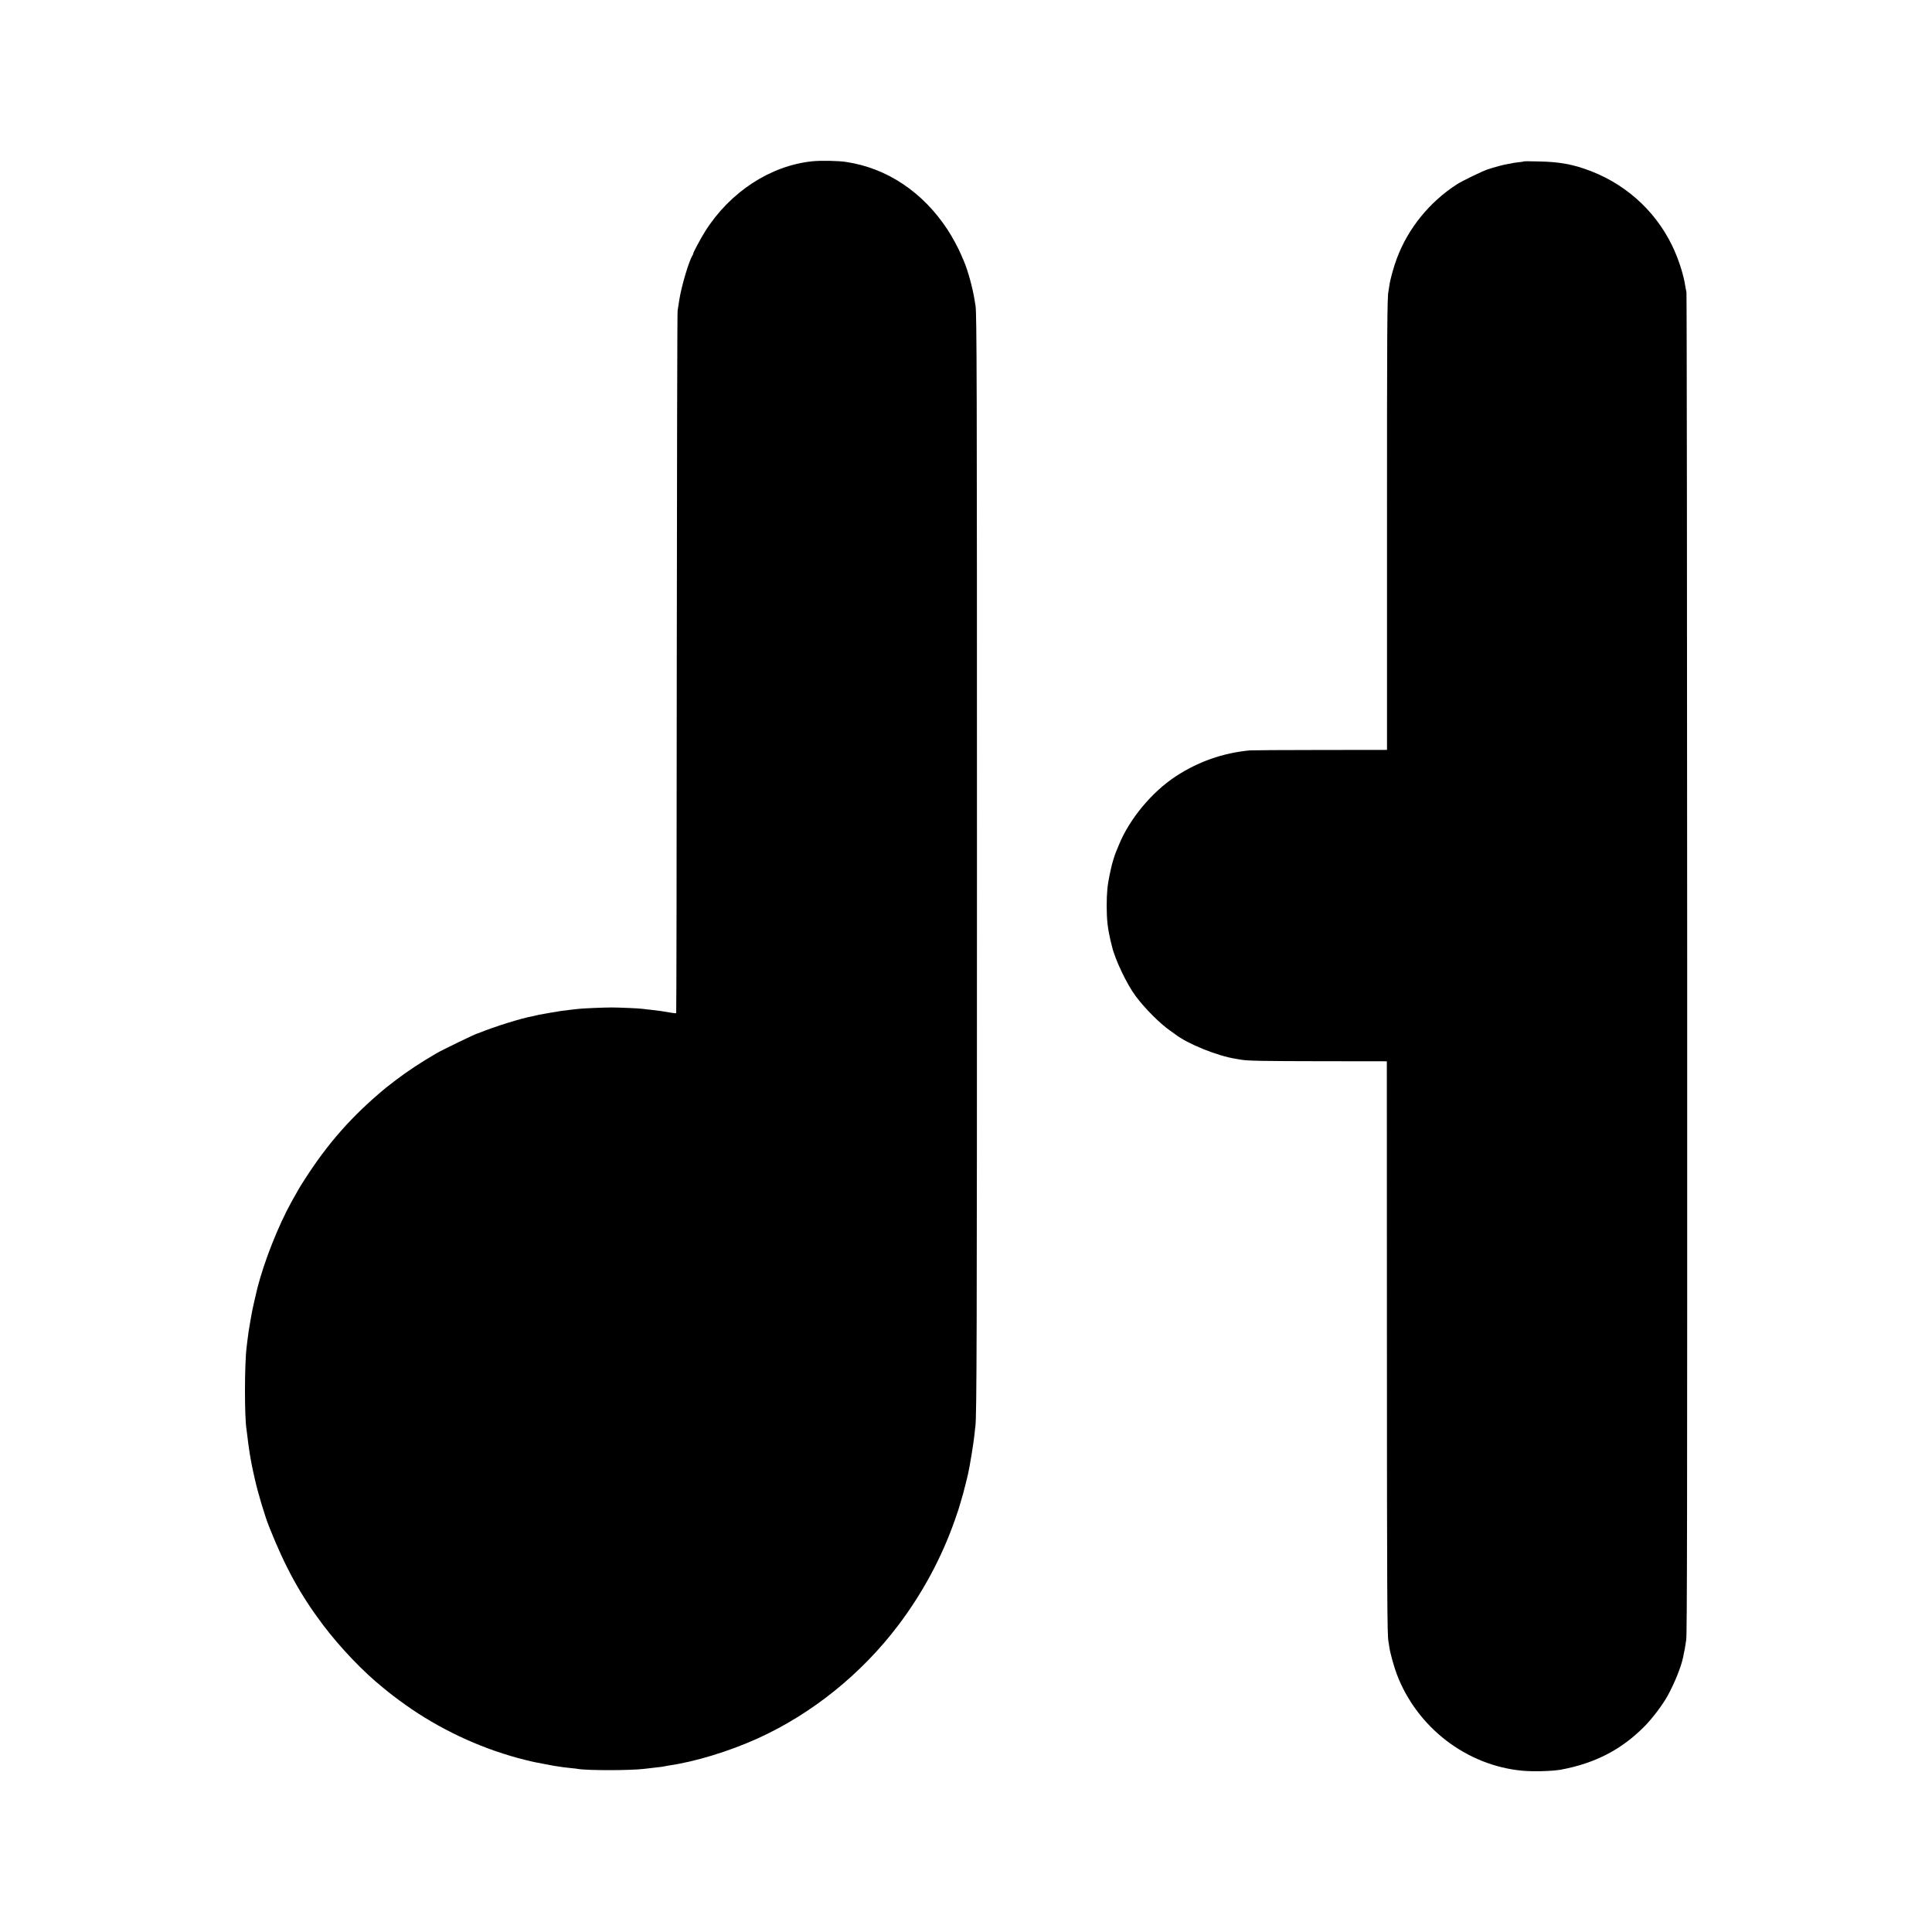
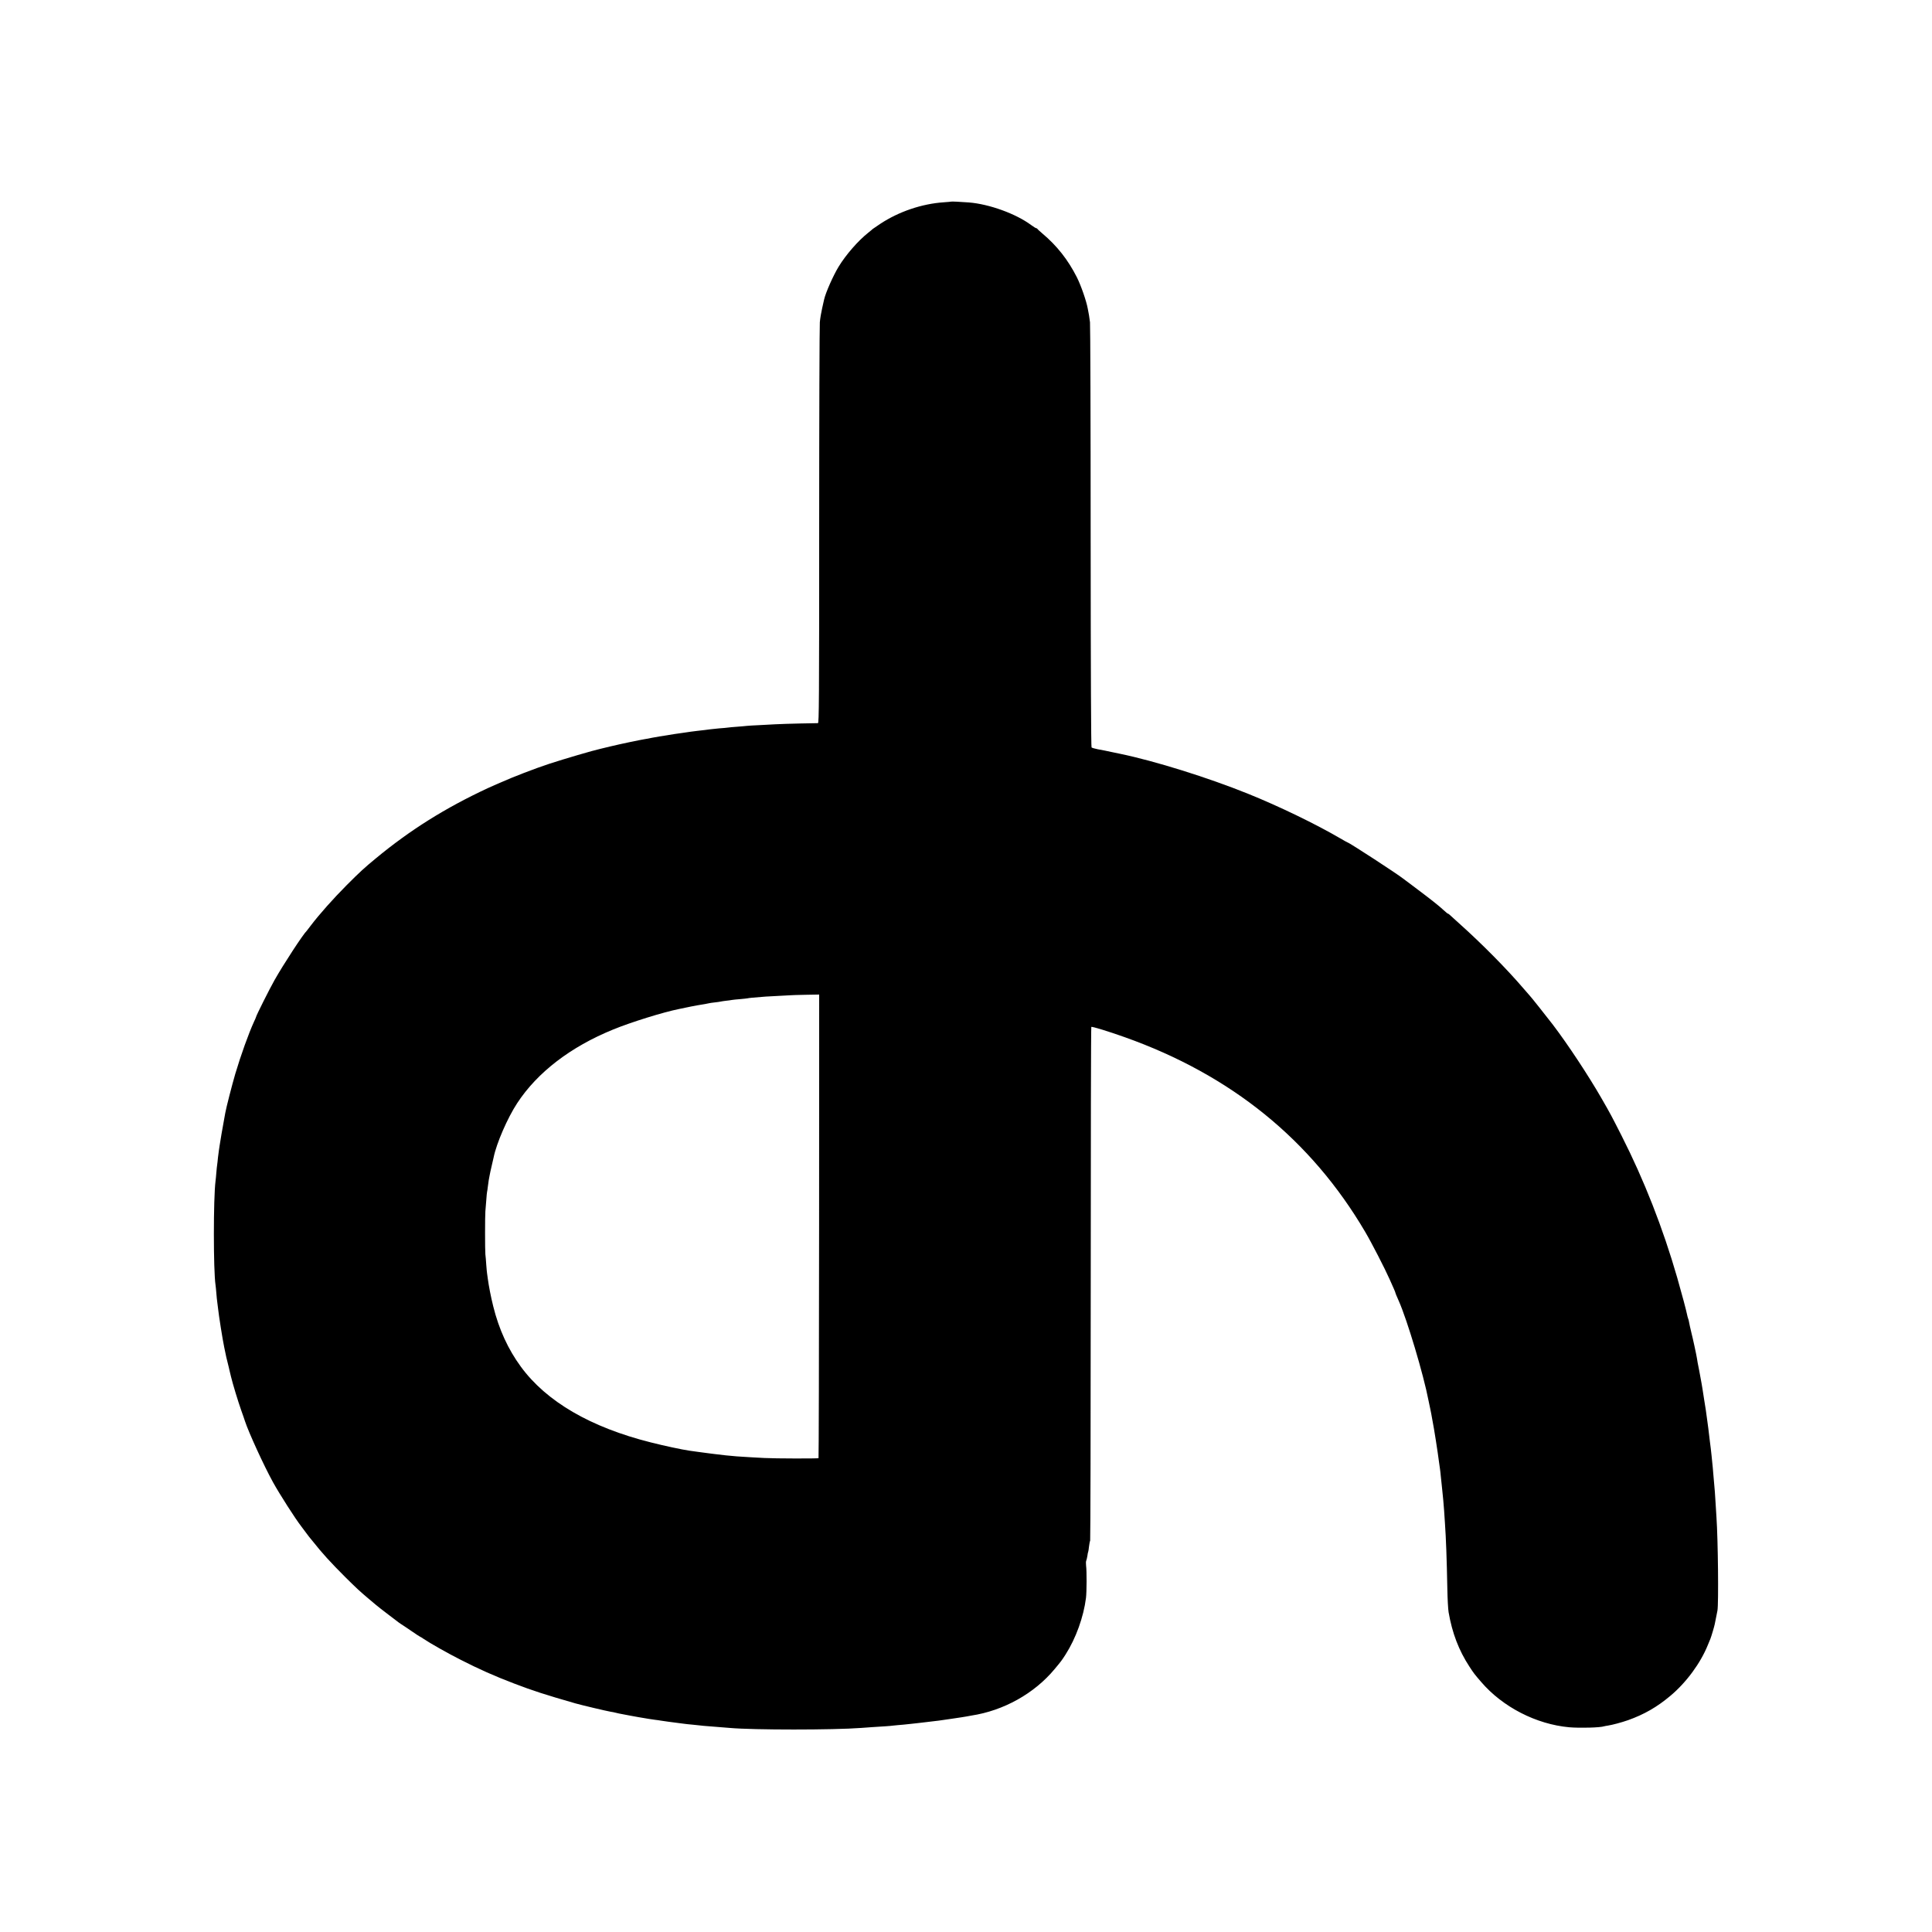
- <svg xmlns="http://www.w3.org/2000/svg" version="1.0" width="2362pt" height="2362pt" viewBox="0 0 2362 2362" preserveAspectRatio="xMidYMid meet">
-   <g transform="translate(0,2362) scale(0.1,-0.1)" fill="#000000" stroke="none">
-     <path d="M9930 21648 c-511 -53 -1003 -374 -1307 -853 -53 -84 -156 -275 -147 -275 2 0 -2 -10 -10 -22 -44 -71 -134 -373 -161 -543 -8 -49 -17 -110 -21 -135 -4 -25 -8 -1966 -10 -4313 -1 -2348 -4 -4271 -7 -4273 -3 -3 -31 -1 -63 5 -103 18 -163 27 -259 37 -33 3 -71 7 -85 10 -38 6 -284 17 -385 17 -96 0 -350 -11 -400 -17 -16 -2 -57 -7 -90 -10 -100 -11 -135 -16 -255 -37 -63 -12 -126 -23 -140 -25 -14 -3 -33 -7 -42 -10 -10 -3 -30 -7 -45 -10 -127 -22 -459 -126 -638 -199 -11 -5 -23 -9 -26 -9 -21 -3 -435 -203 -504 -244 -195 -114 -350 -216 -500 -330 -54 -42 -108 -83 -120 -93 -413 -343 -706 -675 -991 -1120 -61 -95 -74 -117 -159 -270 -162 -292 -334 -726 -419 -1059 -18 -71 -65 -280 -70 -315 -4 -22 -13 -76 -21 -120 -13 -75 -19 -111 -31 -210 -2 -22 -6 -56 -9 -75 -26 -202 -27 -863 -1 -1007 2 -10 7 -49 11 -87 4 -38 9 -79 11 -90 2 -12 5 -37 8 -56 8 -62 37 -223 53 -290 8 -36 16 -72 18 -80 38 -171 122 -452 175 -585 195 -492 381 -831 657 -1198 211 -279 491 -573 732 -767 24 -19 58 -47 75 -61 54 -44 188 -143 281 -206 420 -284 898 -498 1385 -619 55 -13 98 -24 120 -28 14 -2 70 -13 125 -24 88 -18 131 -25 225 -38 14 -2 54 -6 90 -10 36 -3 73 -8 83 -10 114 -21 654 -20 817 1 45 6 122 15 180 21 25 2 52 6 60 9 8 2 33 6 55 10 322 46 740 174 1085 330 665 301 1271 789 1722 1385 299 396 532 830 693 1290 20 58 38 112 41 120 2 8 15 53 30 100 14 47 27 92 29 100 21 78 45 177 59 235 22 94 72 403 80 490 4 39 8 84 11 100 16 130 19 1058 19 6895 0 5900 -2 6724 -18 6806 -3 12 -7 39 -10 60 -25 157 -83 369 -133 484 -9 19 -22 51 -30 70 -33 80 -109 221 -167 310 -302 461 -741 755 -1241 830 -96 15 -312 19 -415 8z" />
-     <path d="M18629 21647 c-2 -3 -32 -8 -66 -11 -35 -4 -68 -8 -75 -11 -7 -2 -31 -7 -53 -10 -48 -7 -168 -39 -250 -67 -75 -26 -302 -137 -371 -180 -335 -215 -600 -540 -737 -909 -39 -104 -81 -256 -91 -329 -3 -25 -8 -56 -11 -70 -16 -80 -18 -435 -18 -2896 l0 -2712 -816 -1 c-449 0 -836 -3 -861 -5 -328 -31 -631 -137 -908 -319 -292 -192 -565 -522 -693 -837 -16 -41 -34 -84 -39 -95 -10 -22 -48 -145 -54 -179 -3 -11 -12 -52 -20 -91 -27 -127 -36 -224 -36 -385 0 -163 13 -274 46 -415 8 -33 16 -67 19 -76 36 -158 182 -463 287 -604 117 -157 296 -336 423 -425 27 -19 54 -39 60 -43 155 -120 516 -266 745 -302 25 -4 52 -9 60 -10 79 -15 278 -18 975 -19 l810 -1 1 -3440 c1 -3107 3 -3574 19 -3655 3 -13 7 -42 10 -65 11 -76 56 -238 92 -334 247 -650 851 -1115 1533 -1179 139 -13 369 -6 475 13 421 79 745 248 1027 536 96 99 217 260 277 369 84 154 163 349 187 464 21 98 27 133 39 216 11 79 13 1458 12 8275 -1 4499 -5 8191 -9 8205 -4 14 -9 43 -13 65 -21 145 -85 344 -161 500 -215 446 -603 785 -1080 944 -175 59 -322 82 -545 87 -102 3 -187 3 -190 1z" />
-   </g>
+ <svg xmlns="http://www.w3.org/2000/svg" version="1" width="3149.333" height="3149.333" viewBox="0 0 2362 2362">
+   <path d="M1162.8 246.5c-.2.1-4.1.5-8.8.8-26.9 1.8-55.2 11.4-77.9 26.4-4.7 3.1-8.8 5.9-9.1 6.2-.3.3-2.7 2.4-5.5 4.6-12.3 9.7-27.3 26.9-36.2 41.5-6.6 10.8-16 32-17.8 40.3-.2 1.2-1.3 6-2.4 10.7-1.1 4.7-2.4 12.3-2.8 17-.4 4.7-.8 116.8-.8 249.2 0 213.4-.2 240.8-1.5 240.9-.8 0-10.5.2-21.5.4s-24.9.7-31 1c-6 .3-15.3.8-20.5 1.1-5.2.2-11.3.6-13.5.8-2.2.3-7.8.7-12.5 1.1-4.7.3-9.6.8-11 1-1.4.2-6.3.7-11 1-4.7.4-9.4.9-10.5 1.1-1.1.2-4.2.6-7 .9-2.7.3-6.7.8-8.7 1-2.1.3-5.7.7-8 1-2.4.3-5.4.8-6.8 1-1.4.2-4.5.7-7 1-5 .7-7.9 1.1-16 2.5-3 .5-7.1 1.1-9 1.4-1.9.3-6 1-9 1.6-3 .7-6.8 1.4-8.5 1.6-7.1 1.2-29.2 5.8-42.5 9-5.8 1.4-11.2 2.7-12 2.9-8.7 1.9-44.2 12.3-62.5 18.3-17.1 5.6-44.9 16.3-59.3 22.8-2.9 1.3-5.4 2.4-5.6 2.4-.2 0-4.8 2.1-10.3 4.6-51.8 24.1-95 51.2-136.8 85.8-14.3 11.8-19.2 16.3-35.5 32.6-16.8 16.9-33.6 35.8-44 49.5-2.5 3.3-4.7 6.2-5 6.5-4.1 3.7-28.4 40.8-39.4 60.3-5.9 10.4-22.6 43.7-22.6 45.1 0 .3-1.1 2.9-2.5 5.8-6.5 14.2-16 40.6-22.9 63.8-3.9 13.4-11 40.9-12.2 47.7-.2 1.3-.6 3.5-.9 5-2.2 11.8-5.6 31.5-6 34.8-.3 2.2-.7 4.9-.9 6-.2 1.1-.7 4.9-1.1 8.5-.3 3.6-.8 7.6-1 9-.2 1.4-.7 5.6-1 9.5-.3 3.8-.7 8.5-1 10.4-2.7 21.1-2.7 109.4 0 127.1.2 1.4.7 5.9 1 10 .3 4.1.8 8.6 1 10 .2 1.4.6 5 1 8 1.1 10.2 5.6 38.4 7.6 48 1.1 5.2 2.3 10.6 2.5 12 .3 1.4 1 4.3 1.6 6.5.5 2.2 1.2 4.8 1.4 5.7.2 1 .6 2.6.8 3.5.3 1 1.1 4.7 2 8.3 2.1 8.8 8.7 30.5 12.6 41.5 1.8 4.9 3.8 10.8 4.5 13 4.5 13.7 23 54.2 34.2 74.5 8.3 15 27.3 44.7 34.7 54.2 1.2 1.5 3.7 4.8 5.6 7.5 1.9 2.6 3.7 5 4 5.3.3.3 2.3 2.7 4.5 5.5 11.4 14.4 21.4 25.4 39.5 43.5 13.5 13.4 17.8 17.4 28 26 3 2.5 7.2 6.1 9.5 8 2.2 1.9 9.4 7.5 16 12.5 6.6 4.9 12.2 9.2 12.5 9.5.3.3 1.3.9 2.2 1.5 1 .5 6.5 4.3 12.3 8.2 5.8 4 10.8 7.3 11.1 7.3.3 0 2.4 1.3 4.7 2.9 7.2 4.9 29.6 17.6 44.7 25.2 22.5 11.5 41.6 20 65.2 29 23.9 9.1 37.1 13.4 75.3 24.4 8.1 2.3 37.8 9.3 43 10.2 1.7.2 4.6.8 6.5 1.3 1.9.5 5.1 1.2 7 1.5 1.9.3 6.7 1.2 10.5 2 6.1 1.2 12.2 2.2 23 4 1.7.3 5 .7 7.5 1.1 2.5.3 5.6.7 7 1 2.6.5 14.2 2 22 3 2.5.3 5.6.7 7 .9 1.4.2 5.7.7 9.5 1 3.9.4 8.1.8 9.5 1 1.4.2 6.3.7 11 1 12.3.9 19.9 1.5 25 2 28.7 2.6 127 2.6 161 0 5.1-.4 20.6-1.5 29.5-2 3.3-.2 7.8-.6 10-.9 2.2-.2 7.6-.8 12-1.1 4.4-.4 8.7-.9 9.5-1 .8-.1 4.9-.6 9-1s8.4-.9 9.4-1.1c1.1-.2 4.4-.6 7.5-.9 3.1-.3 6.5-.7 7.6-.9 1.1-.2 4.3-.7 7-1 2.8-.4 7.7-1.1 11-1.6s7.8-1.2 10-1.5c2.2-.3 4.9-.8 6.1-1 1.2-.3 3.9-.7 6-1.1 39.4-6 77-27 101.8-56.9 8.4-10.1 8.3-10 13.3-17.7 12.6-19.7 22.1-46 25-69.3.9-7.2 1-33.2.1-39.5-.3-2.5-.2-5.2.2-6 .4-.8 1-3.4 1.4-5.8.3-2.4.7-4.6 1-5 .2-.4.7-3.4 1-6.6.4-3.2 1-6.4 1.4-7 .3-.6.7-142 .7-314.3 0-172.2.3-313.4.7-313.8.7-.8 20.9 5.4 40.8 12.5 130 46.2 227.8 125.4 294 238 7.7 13 24.2 45.1 29.9 58 1.8 4.1 4.2 9.4 5.2 11.7 1.1 2.4 1.9 4.6 1.9 4.9 0 .5 1.1 3.1 4.1 9.9 10.2 22.9 30.3 90.1 36.3 121.5.2 1.4 1.2 5.9 2.1 10 .9 4.1 1.8 9 2.1 10.9.3 1.8.8 4.3 1 5.5 1.4 6.6 6.1 36.4 7.9 50.6.4 2.5.8 5.6 1 7 .2 1.4.7 5.4 1 9 .3 3.5.8 7.8 1 9.5.2 1.6.6 5.6.9 8.7.4 3.2.8 8.2 1.1 11 .3 2.9.7 8.4 1 12.3.3 3.8.7 10.6 1 15 1.4 20.3 2.2 42.3 3 82 .2 11.5.9 23.9 1.5 27.5 4.4 25.6 12.5 46.7 25.5 66.6 5.3 8.1 6.1 9.2 14.4 18.8 26.3 30.6 67.2 51.6 107.5 55.3 13 1.1 37.9.5 42.8-1.2.7-.2 2.7-.6 4.3-.8 6.2-1 16.3-3.7 25-6.7 19.6-7 35.3-16 51.6-29.7 19.5-16.3 37-40.1 45.9-62.3 1.2-3 2.6-6.4 3.1-7.5 1-2.4 4.7-14.8 5.3-17.9 1.1-5.4 2.5-12.5 3.3-16.6 1.5-8.4.7-86.2-1.2-114-.3-3.6-.7-10.8-1-16-.6-10.8-1.3-20.4-2-27-.2-2.5-.7-7.7-1-11.5-.3-3.9-.7-8.8-1-11-.2-2.2-.7-6.7-1-10-.4-3.3-.8-7.4-1-9-.2-1.7-.7-5.1-1-7.8-.9-8.1-1.6-14.1-2-16.7-.2-1.4-.9-6.3-1.5-11s-1.3-9.6-1.5-11c-.2-1.4-1.1-7-2-12.5-.9-5.5-1.8-11.6-2.1-13.5-.3-1.9-.7-4.6-1-6-.2-1.4-.7-3.9-1-5.5-.7-4-3.2-17.4-3.9-20.5-.3-1.4-.7-3.9-.9-5.5-.5-3.5-5.2-25.3-6.6-30.5-1.1-4.2-3-13.1-3.2-14.5 0-.6-.4-2-.9-3.3-.5-1.3-1.1-3.7-1.4-5.3-.9-4.7-6.2-24.6-12-44.9-17.5-60.7-40.4-119.1-68-173.5-12.6-24.8-13.2-26-24.7-46-16-27.8-40.7-65.2-59.2-89.6-8-10.4-27.5-35-28.6-35.9-.3-.3-3.6-4.1-7.4-8.5-20.8-24.3-51.1-54.9-78.6-79.5-5.8-5.2-11.1-10-11.8-10.7-.7-.7-1.6-1.3-2-1.3-.4 0-2.8-2-5.3-4.3-2.6-2.3-5.6-5-6.8-5.9-6.1-5.1-21.9-17.2-31.1-24-5.8-4.3-10.9-8.1-11.5-8.6-6.5-5.3-66.2-44.2-67.9-44.2-.2 0-4.2-2.2-8.8-4.9-29.9-17.5-75.1-39.4-112.8-54.6-49.3-19.9-113.9-40.1-156.9-49-.9-.2-5.2-1.1-9.6-2-9.4-2-9.2-2-17.5-3.5-3.6-.7-6.9-1.7-7.5-2.2-.6-.6-1-88.6-1.1-257.1 0-140.9-.4-259.1-.8-262.7-.5-3.6-1-7.4-1.2-8.5-.2-1.1-.9-4.7-1.5-8-1.7-9.5-8.2-28.2-13.3-38.4-10.8-21.4-24.4-38.7-42.3-53.7-3.2-2.7-5.9-5.2-6.1-5.7-.2-.4-.8-.7-1.3-.7-.6 0-3.4-1.8-6.3-3.9-18.6-13.8-51.2-25.6-76.1-27.6-10.6-.8-21.3-1.3-21.7-1zM1001.4 1499c-.1 155.7-.4 283.4-.7 283.7-.7.6-53.3.5-66.2-.2-8.7-.4-23.9-1.3-33.9-2-7.8-.6-18.4-1.7-28.3-3-2.1-.3-5.6-.7-7.8-1-2.1-.2-7.5-1-12-1.6-4.4-.6-8.9-1.3-10-1.4-8.9-1.3-30.5-5.9-47-10.1-73.6-18.5-127.5-49.9-158.7-92.5-15.6-21.3-26.8-45.6-33.8-73.9-2.9-11.7-5.4-24.5-6.6-33.5-.3-2.8-.7-5.7-.9-6.5-.2-.8-.6-5.6-1-10.5-.3-5-.8-10.8-1.1-13-.5-4.6-.5-47.2 0-52.6.2-2 .7-8.1 1.1-13.5.4-5.5.8-10.1 1-10.4.1-.3.6-3 .9-6.1.4-3.1.9-6.7 1.1-8 .3-1.3.8-4 1.1-5.9.3-1.9 1.5-7.3 2.6-12s2.1-9.2 2.3-10c3.4-17 16.9-48.2 28.8-66.3 24.6-37.6 65.2-68.8 117.2-90 21.6-8.9 61.5-21.3 80.6-25.1 2.7-.5 11.1-2.3 14.9-3.1 2.8-.6 11.7-2.2 17-3 1.9-.3 4.2-.8 5-1 .8-.2 4-.7 7-1 3-.3 6.2-.8 7-1 .8-.2 3.8-.7 6.6-1 2.8-.3 6.1-.7 7.3-1 1.2-.2 5.7-.7 9.9-1 4.2-.4 8.4-.8 9.2-1 1.4-.4 5.6-.8 22-2.1 3-.2 11.4-.7 18.5-1 7.2-.3 13.1-.7 13.2-.7.1-.1 7.7-.3 17-.5l16.8-.3-.1 283.1z" />
</svg>
